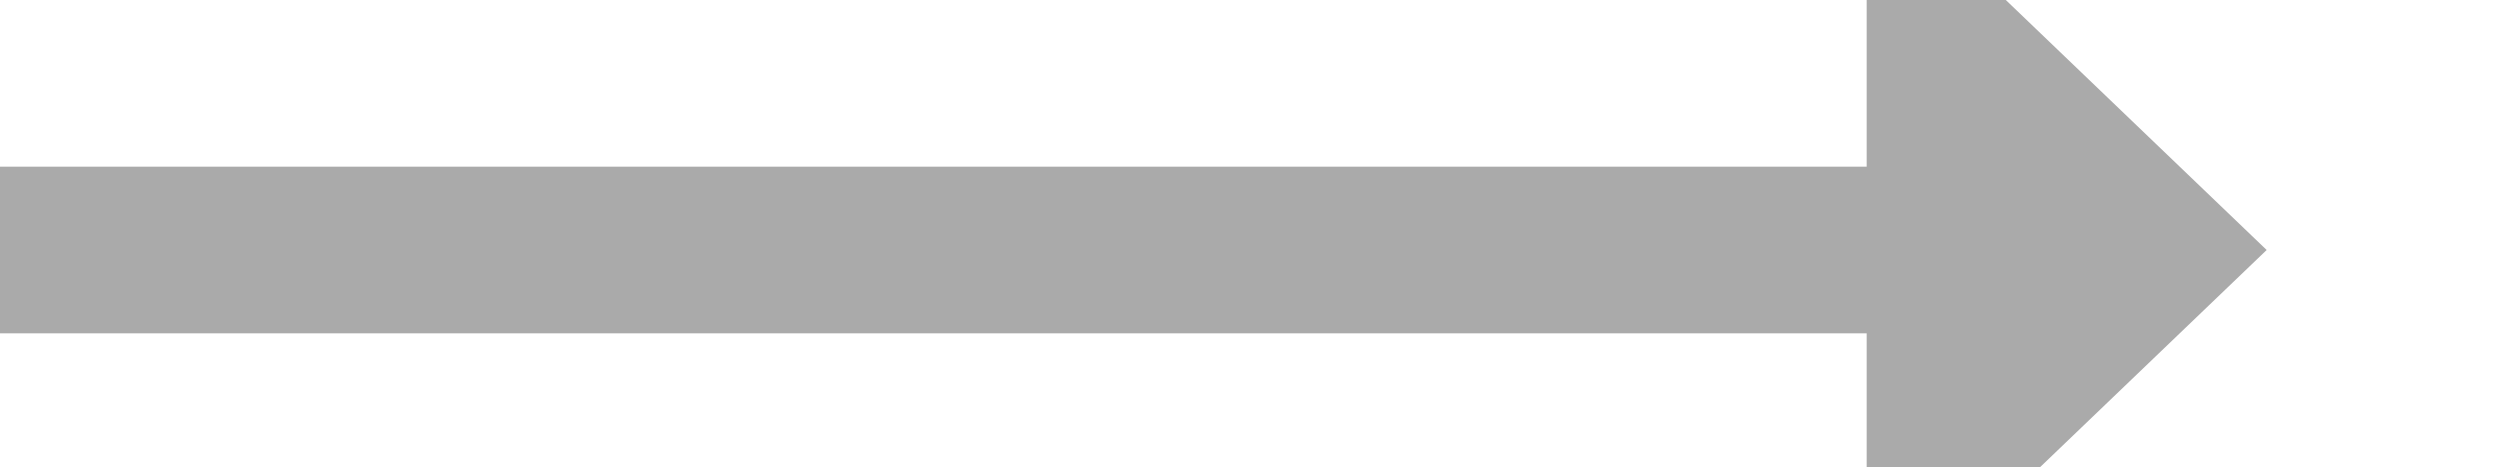
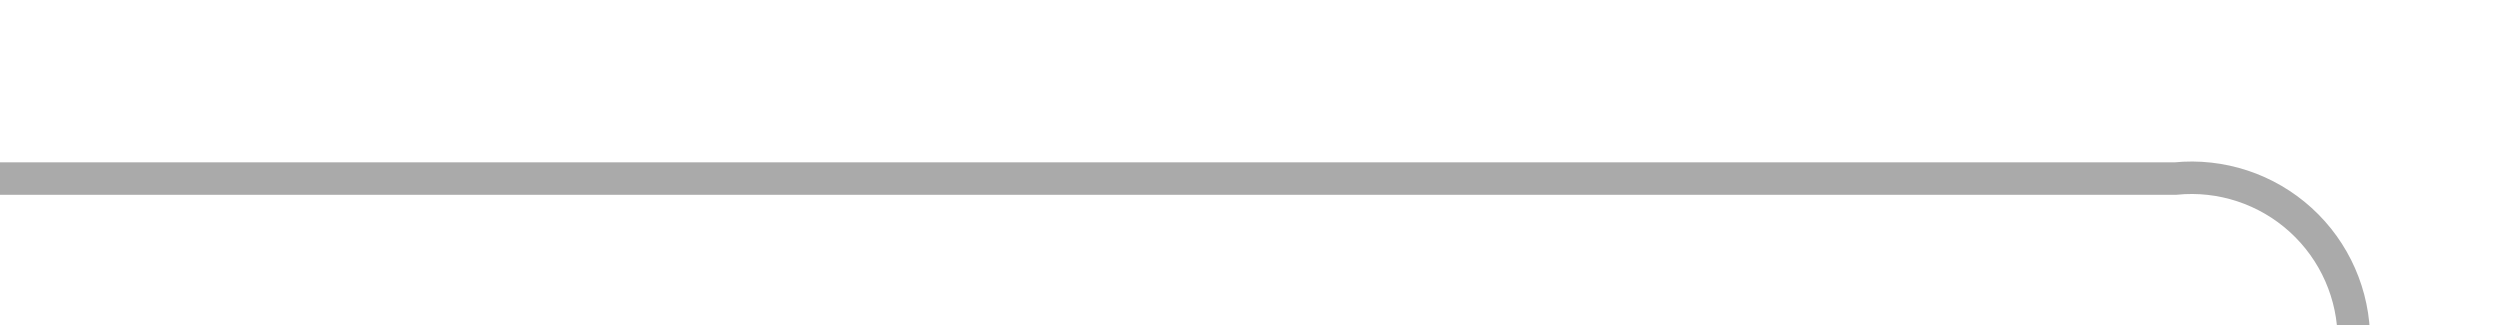
- <svg xmlns="http://www.w3.org/2000/svg" version="1.1" width="75px" height="14px" preserveAspectRatio="xMinYMid meet" viewBox="449 622  75 12">
-   <path d="M 449 628.5  L 508 628.5  " stroke-width="5" stroke="#aaaaaa" fill="none" />
-   <path d="M 505 640  L 517 628.5  L 505 617  L 505 640  Z " fill-rule="nonzero" fill="#aaaaaa" stroke="none" />
+ <svg xmlns="http://www.w3.org/2000/svg" version="1.1" width="77px" height="10px" preserveAspectRatio="xMinYMid meet" viewBox="547 115  77 8">
+   <path d="M 547 119.5  L 614 119.5  A 5 5 0 0 1 619.5 124.5 L 619.5 250  A 5 5 0 0 0 624.5 255.5 L 692 255.5  " stroke-width="1" stroke="#aaaaaa" fill="none" />
+   <path d="M 691 261.8  L 697 255.5  L 691 249.2  L 691 261.8  Z " fill-rule="nonzero" fill="#aaaaaa" stroke="none" />
</svg>
